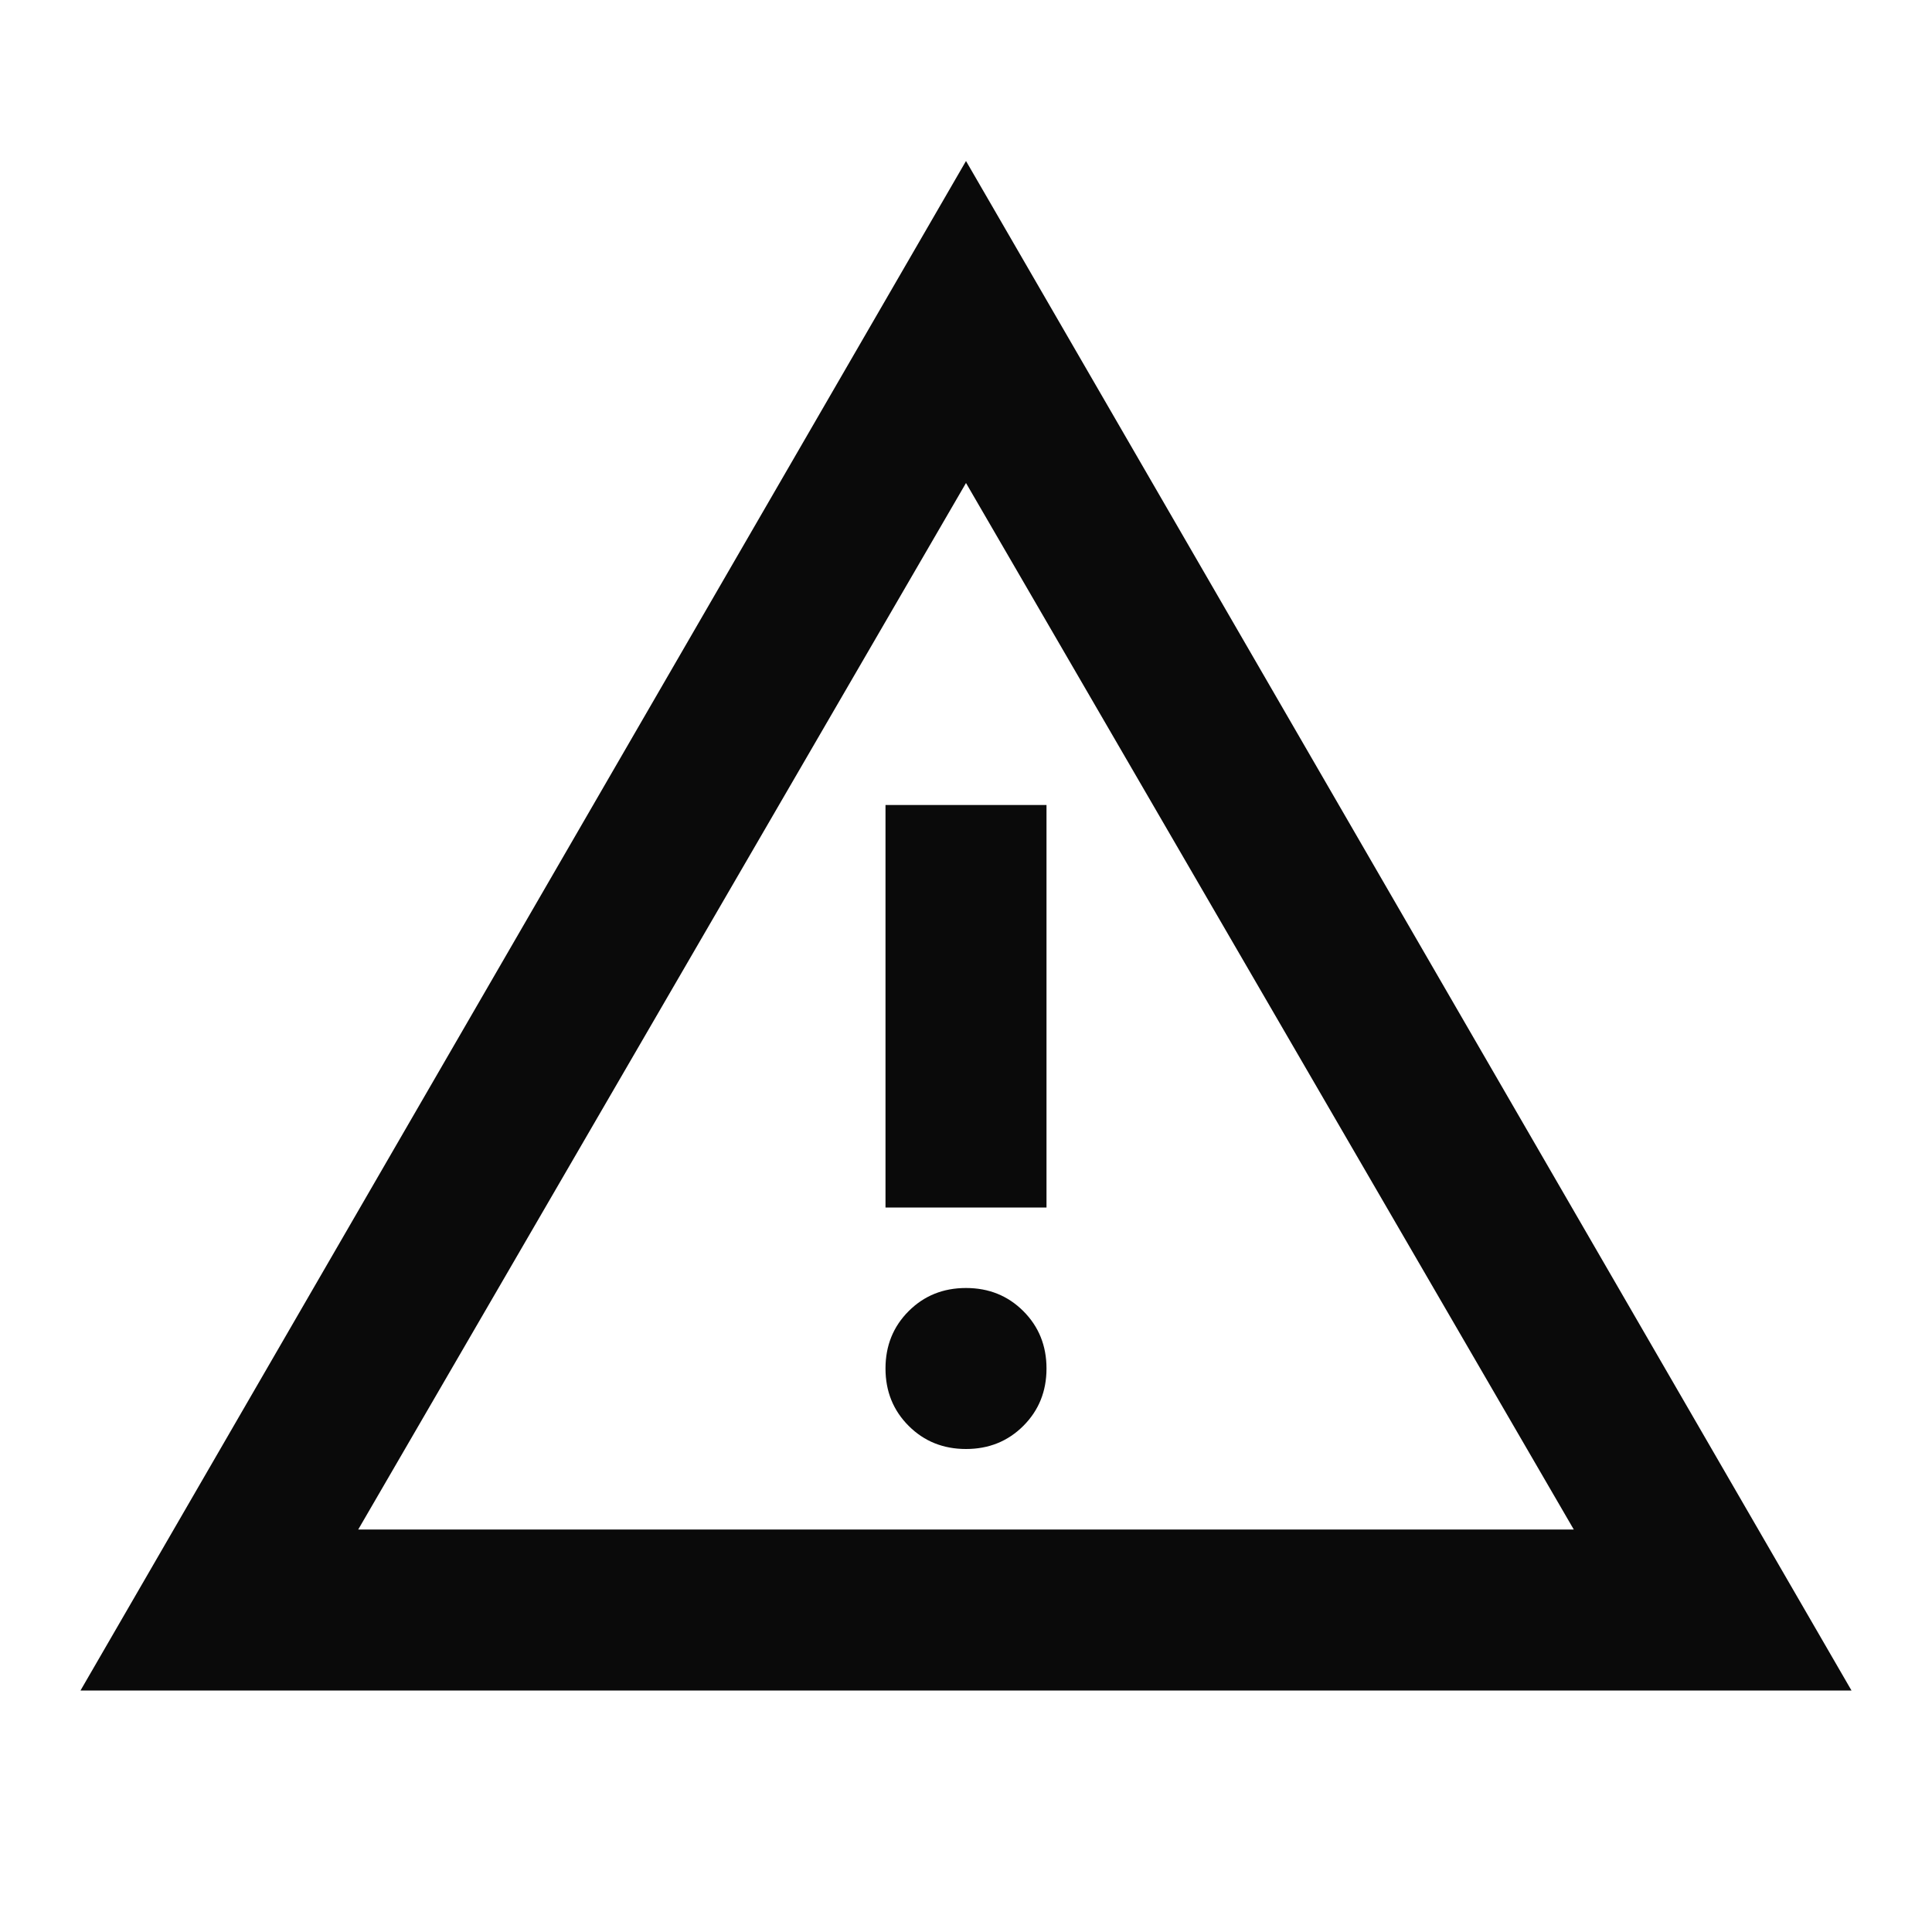
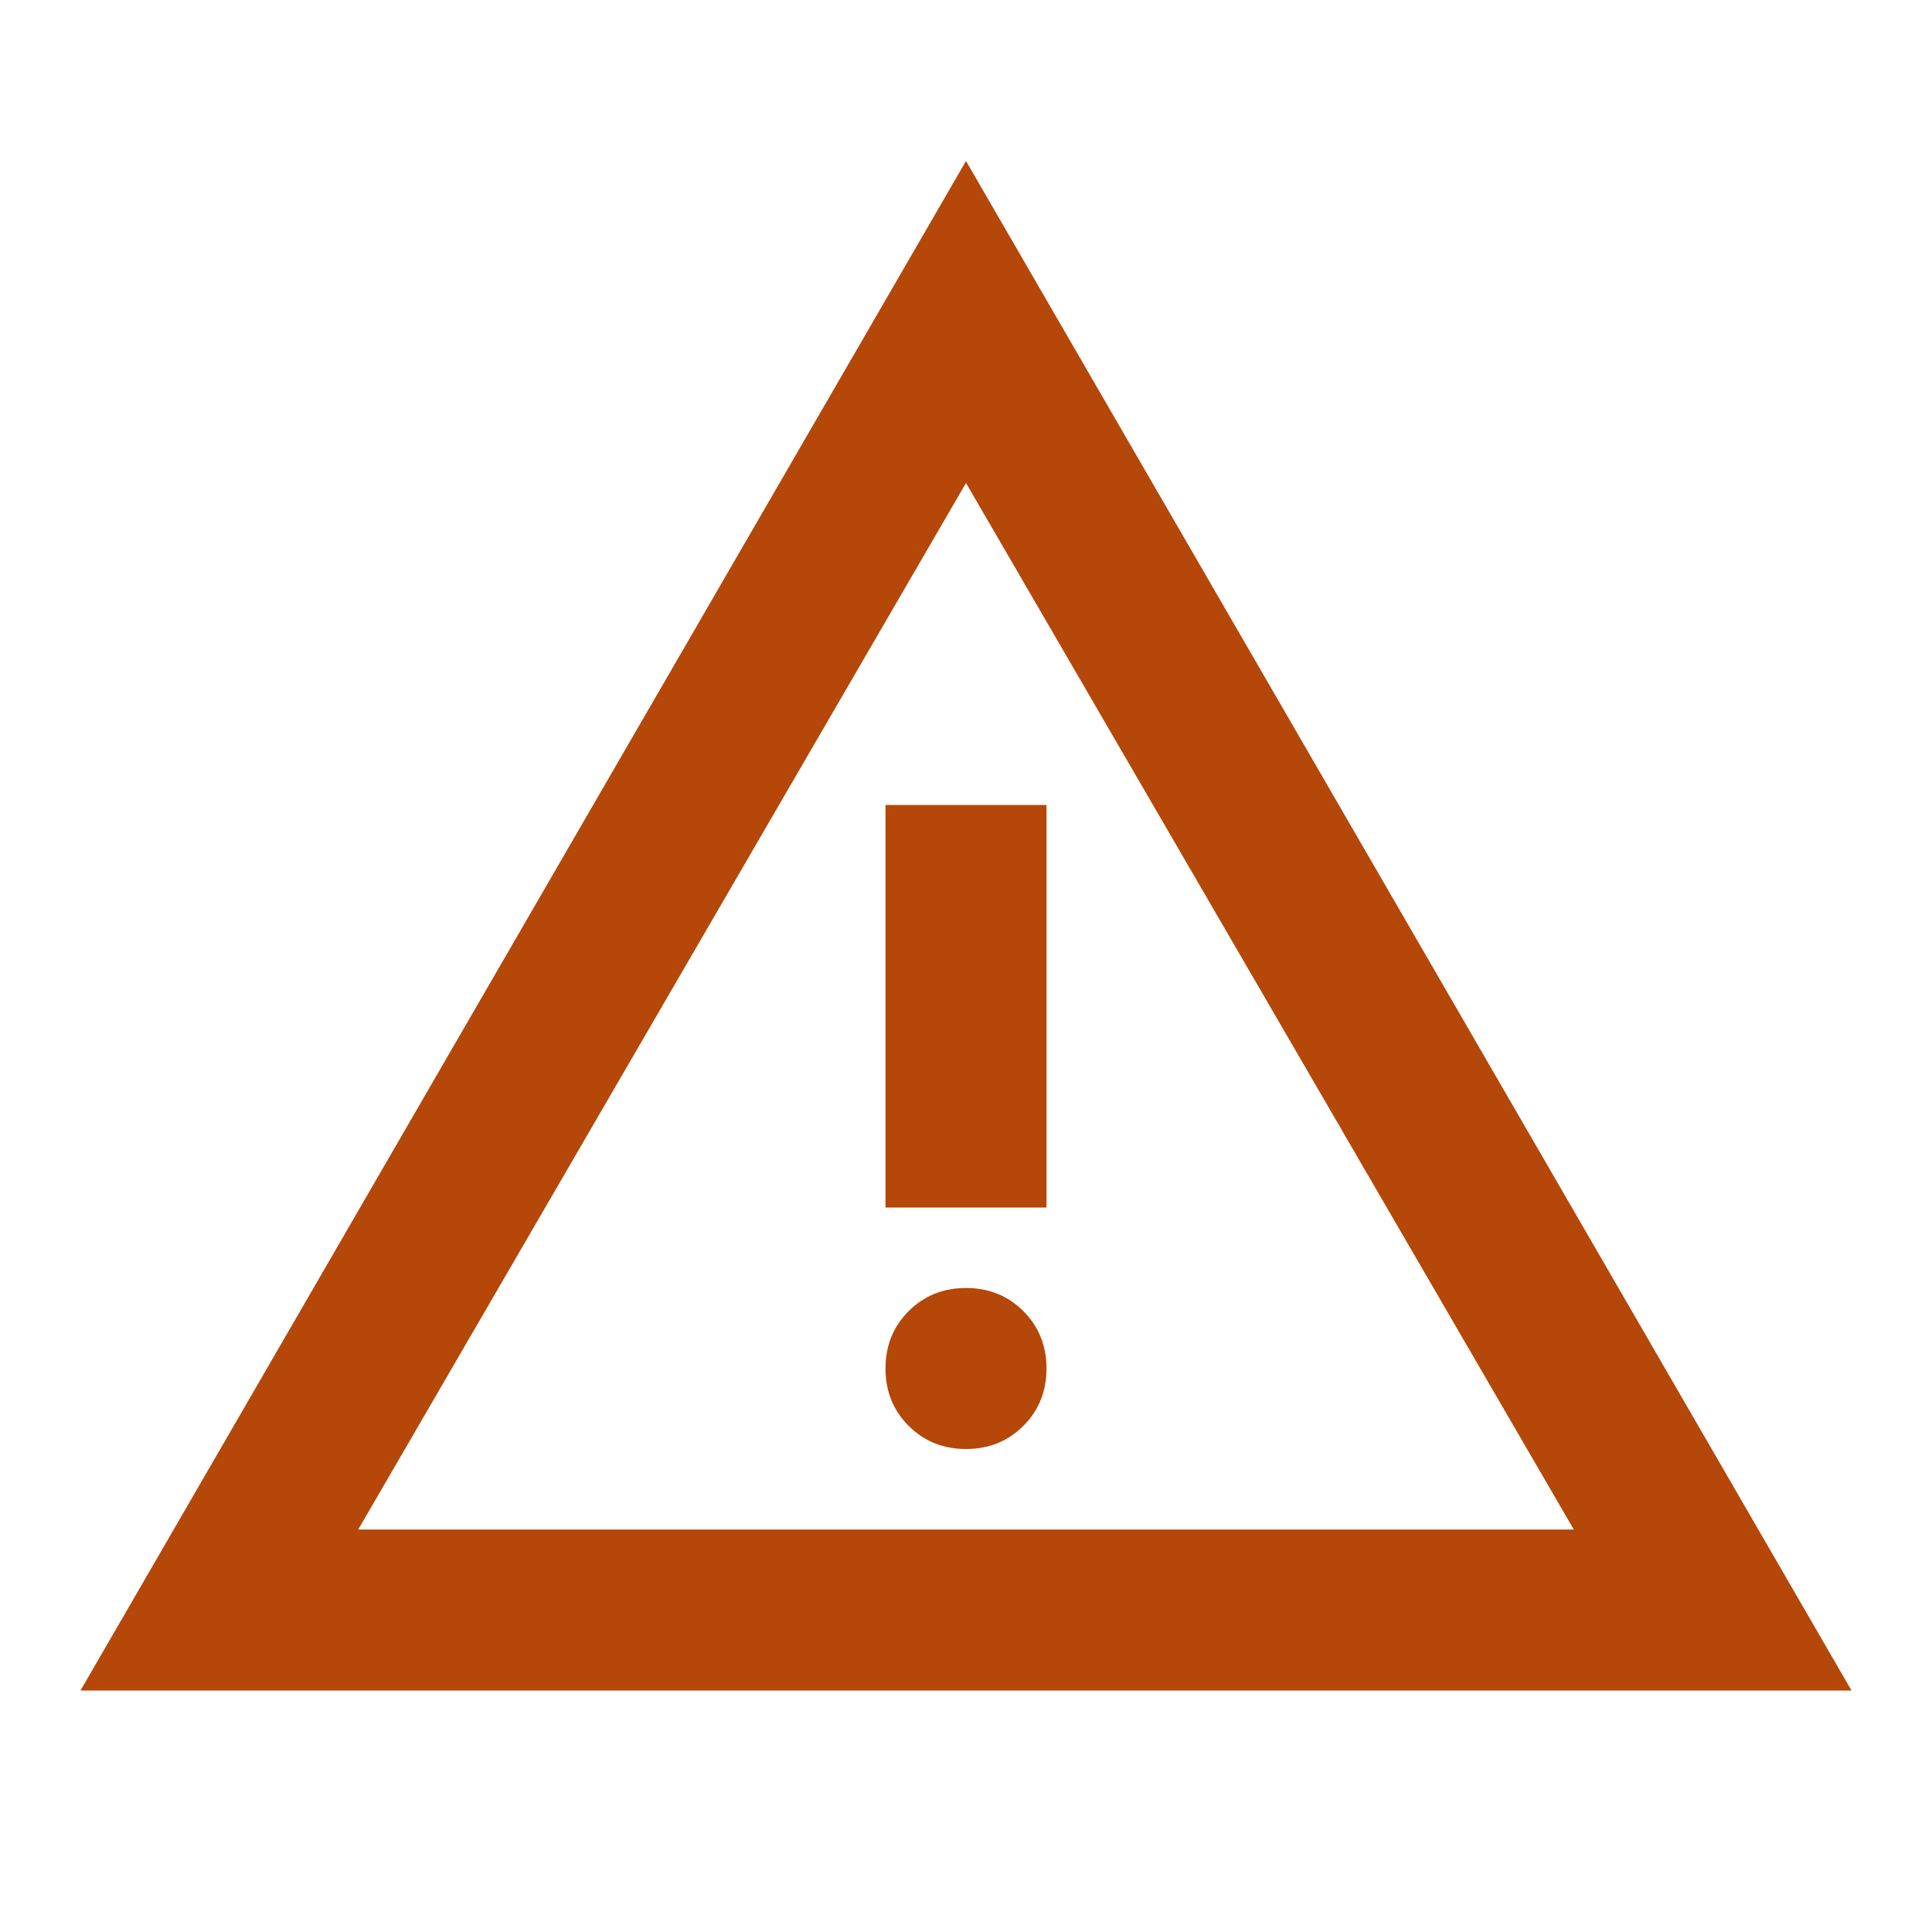
- <svg xmlns="http://www.w3.org/2000/svg" height="24px" viewBox="0 -960 960 960" width="24px" fill="#0a0a0a">
+ <svg xmlns="http://www.w3.org/2000/svg" height="24px" viewBox="0 -960 960 960" width="24px" fill="#B54708">
  <path d="m40-120 440-760 440 760H40Zm138-80h604L480-720 178-200Zm302-40q17 0 28.5-11.5T520-280q0-17-11.5-28.5T480-320q-17 0-28.5 11.5T440-280q0 17 11.5 28.5T480-240Zm-40-120h80v-200h-80v200Zm40-100Z" />
</svg>
